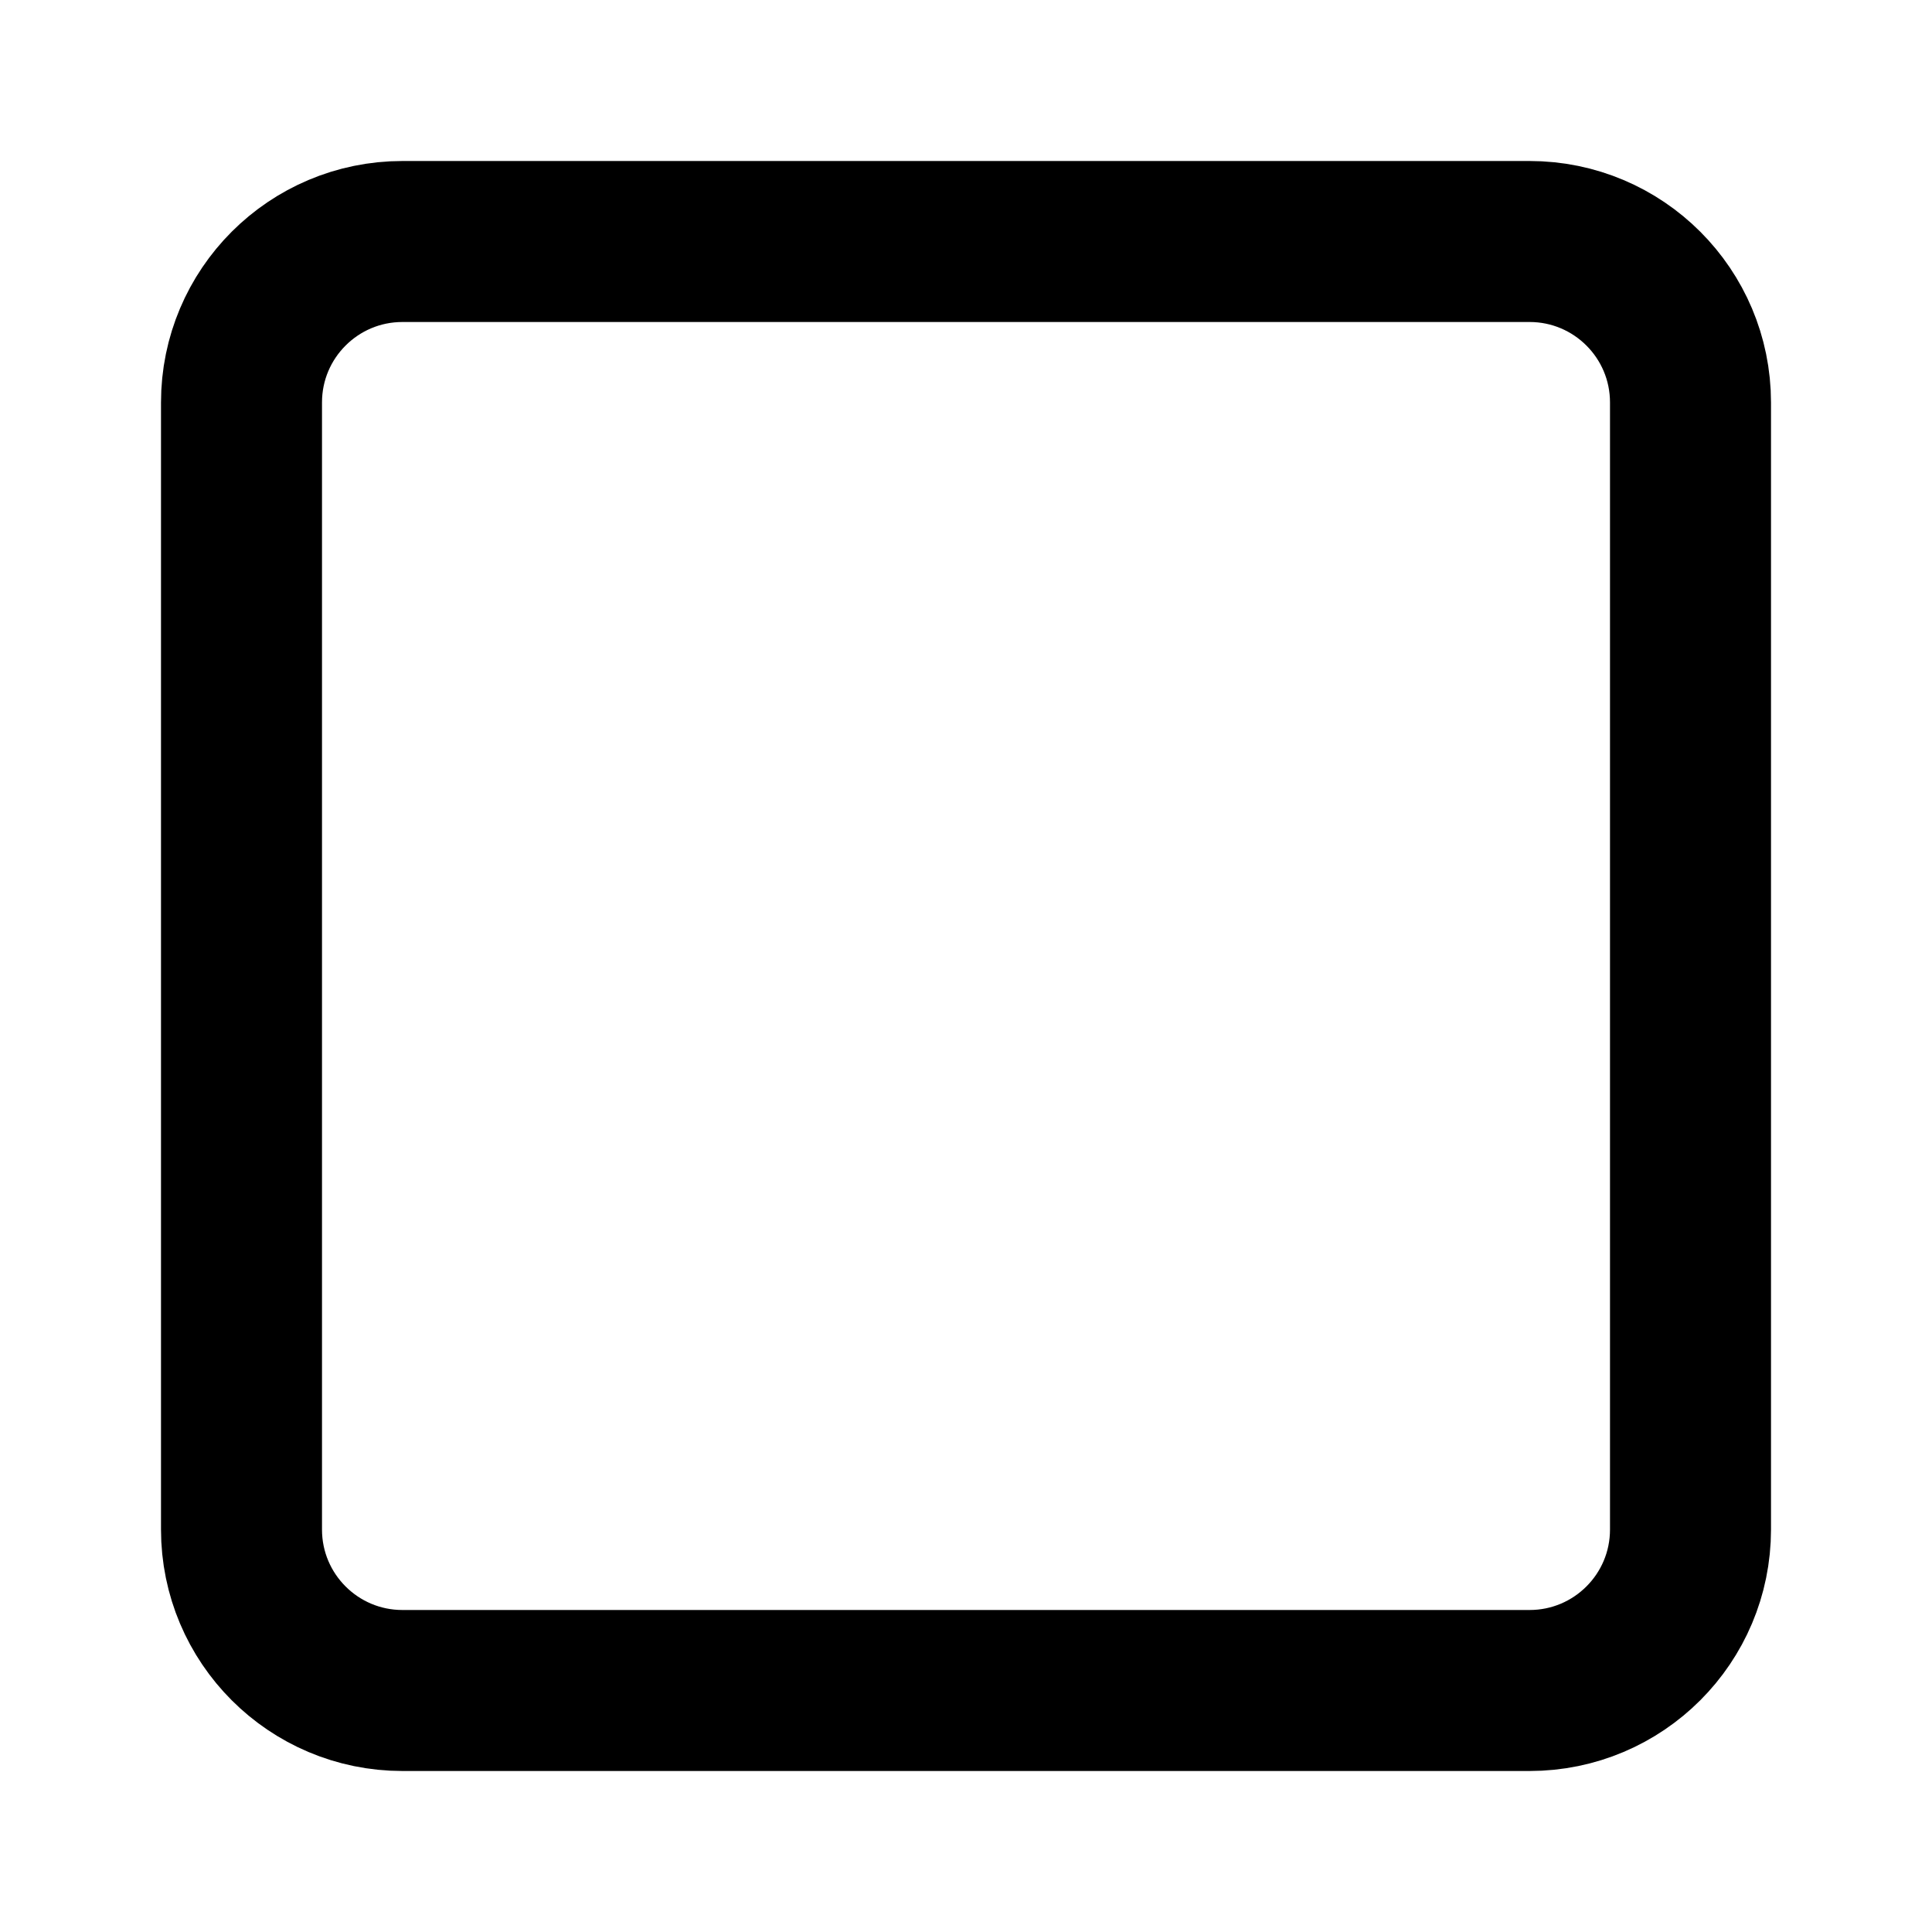
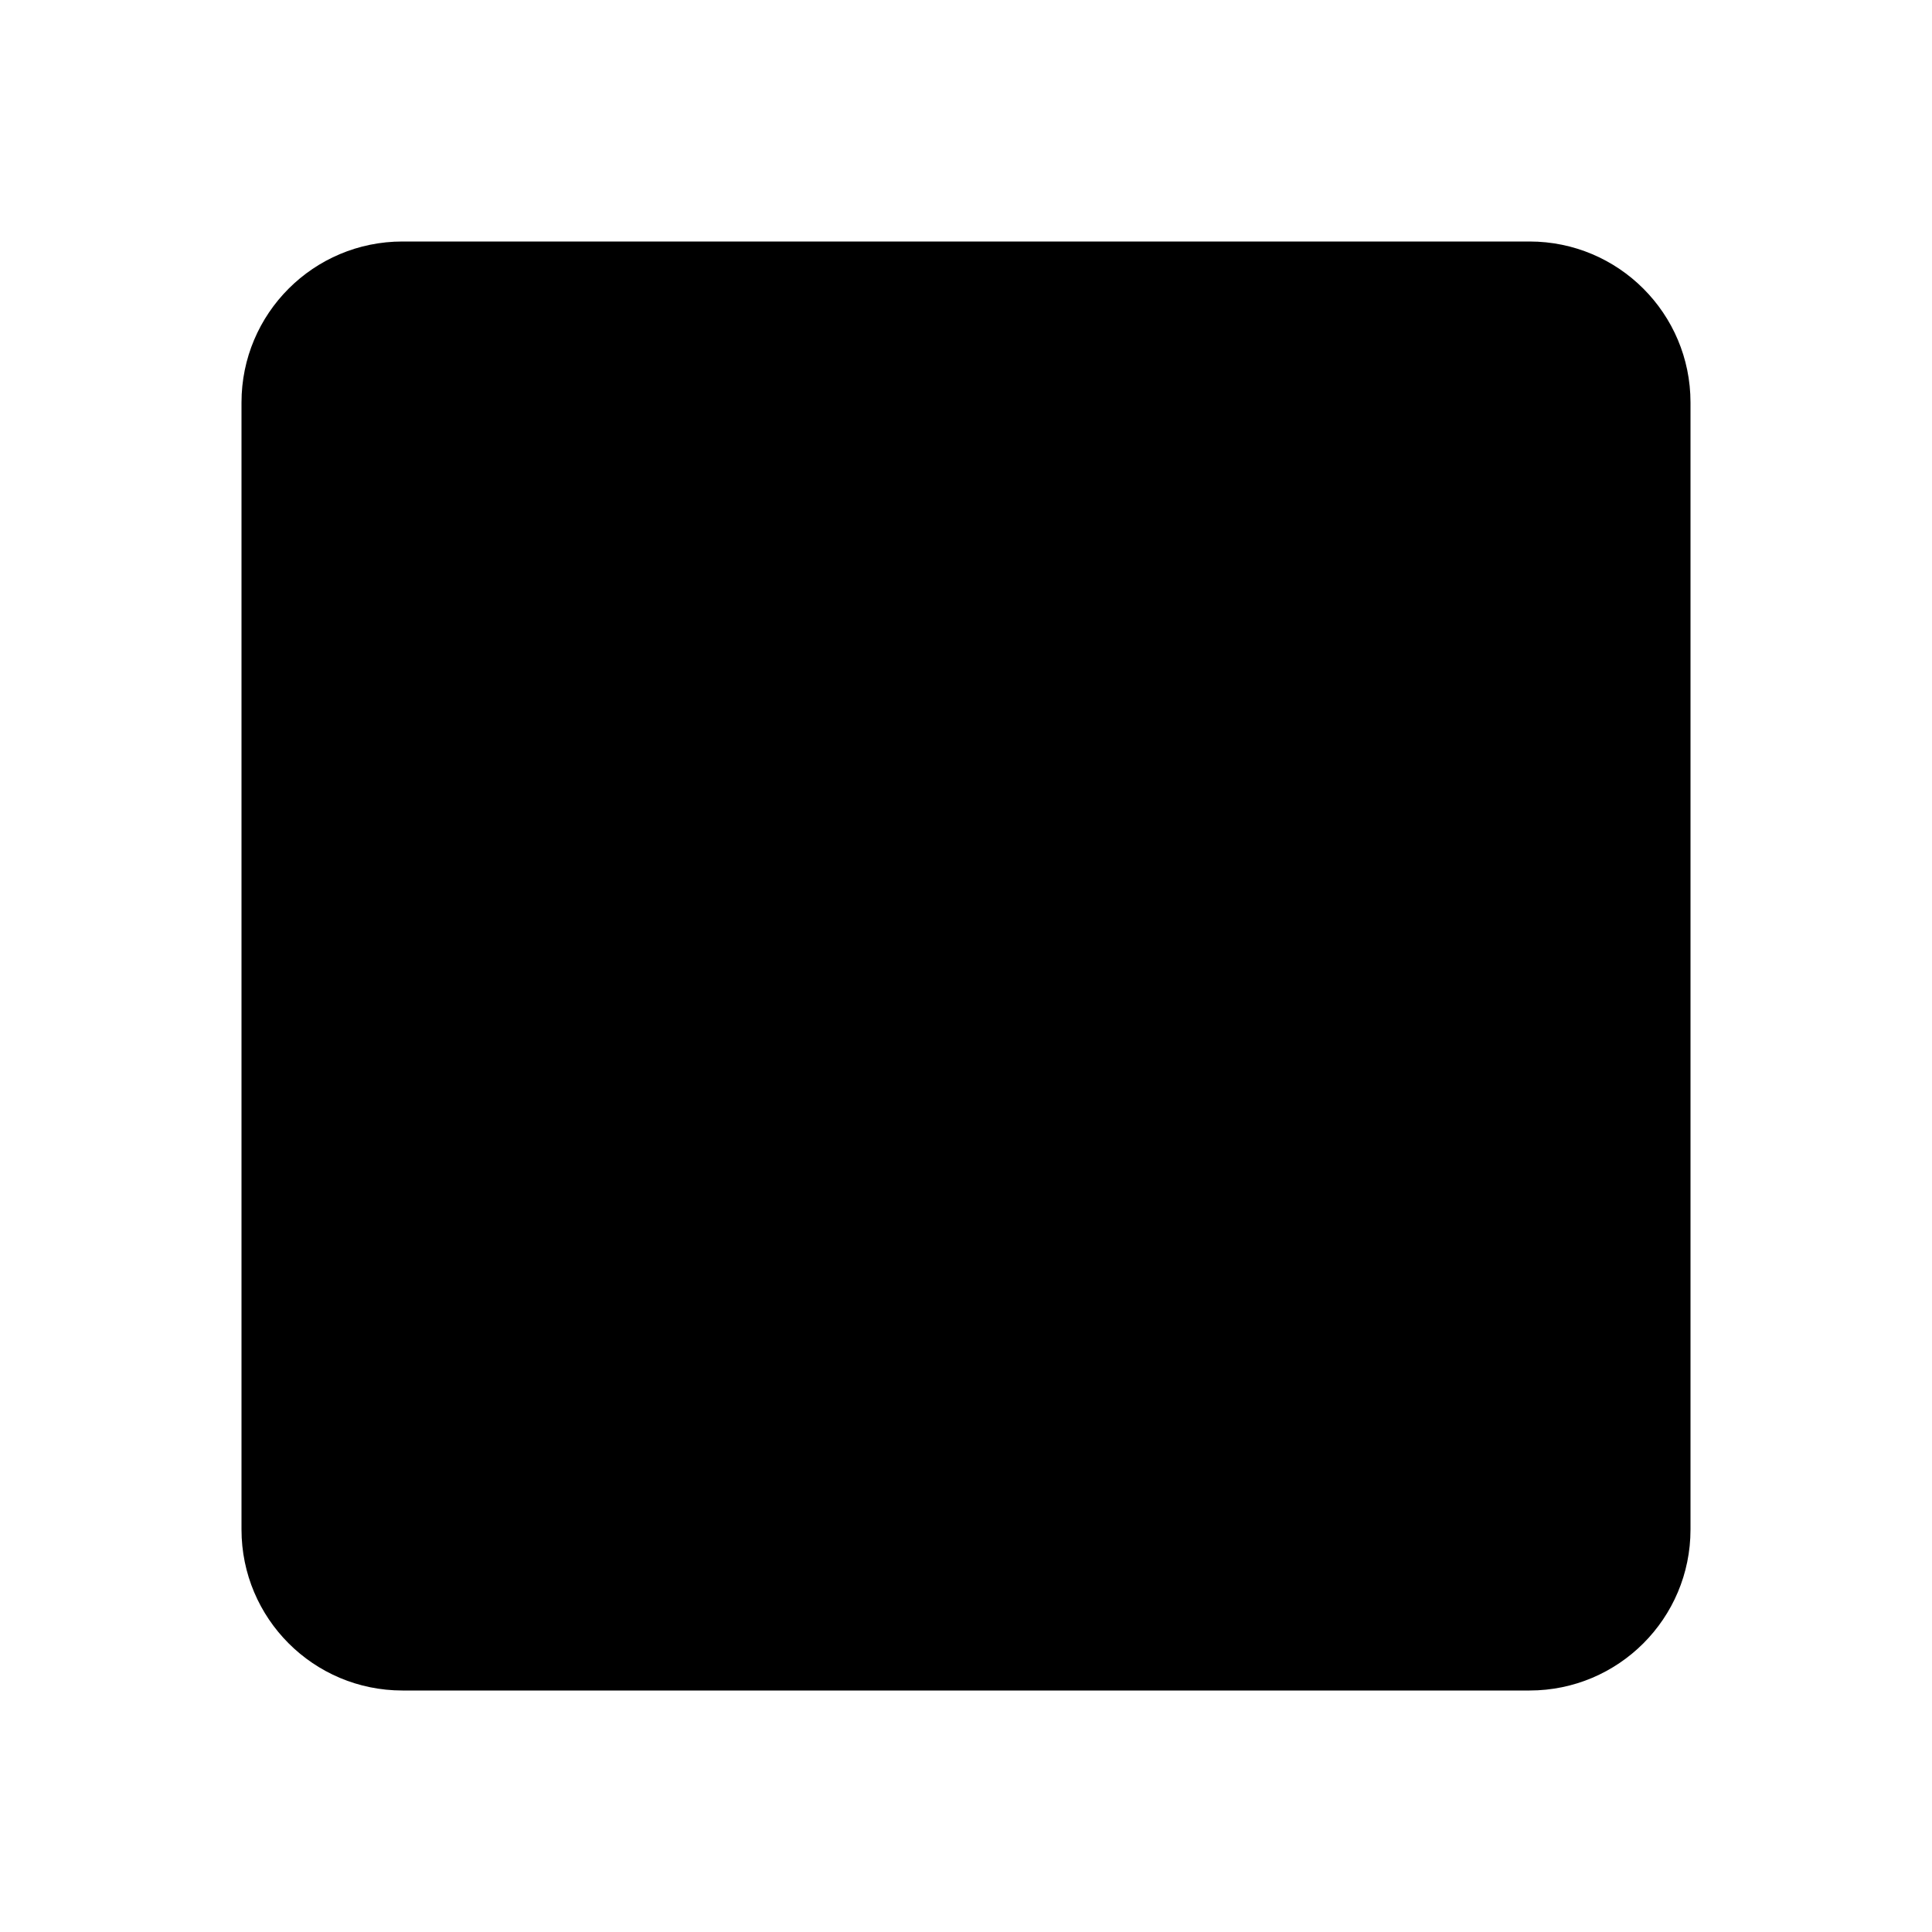
- <svg xmlns="http://www.w3.org/2000/svg" width="24" height="24" viewBox="0 0 24 24" fill="none">
-   <path d="M19 3H5C3.895 3 3 3.895 3 5V19C3 20.105 3.895 21 5 21H19C20.105 21 21 20.105 21 19V5C21 3.895 20.105 3 19 3Z" stroke="black" stroke-width="2" stroke-linecap="round" stroke-linejoin="round" />
+ <svg xmlns="http://www.w3.org/2000/svg" width="24" height="24" viewBox="0 0 24 24">
+   <path d="M19 3H5C3.895 3 3 3.895 3 5V19C3 20.105 3.895 21 5 21H19C20.105 21 21 20.105 21 19V5C21 3.895 20.105 3 19 3Z" />
</svg>
